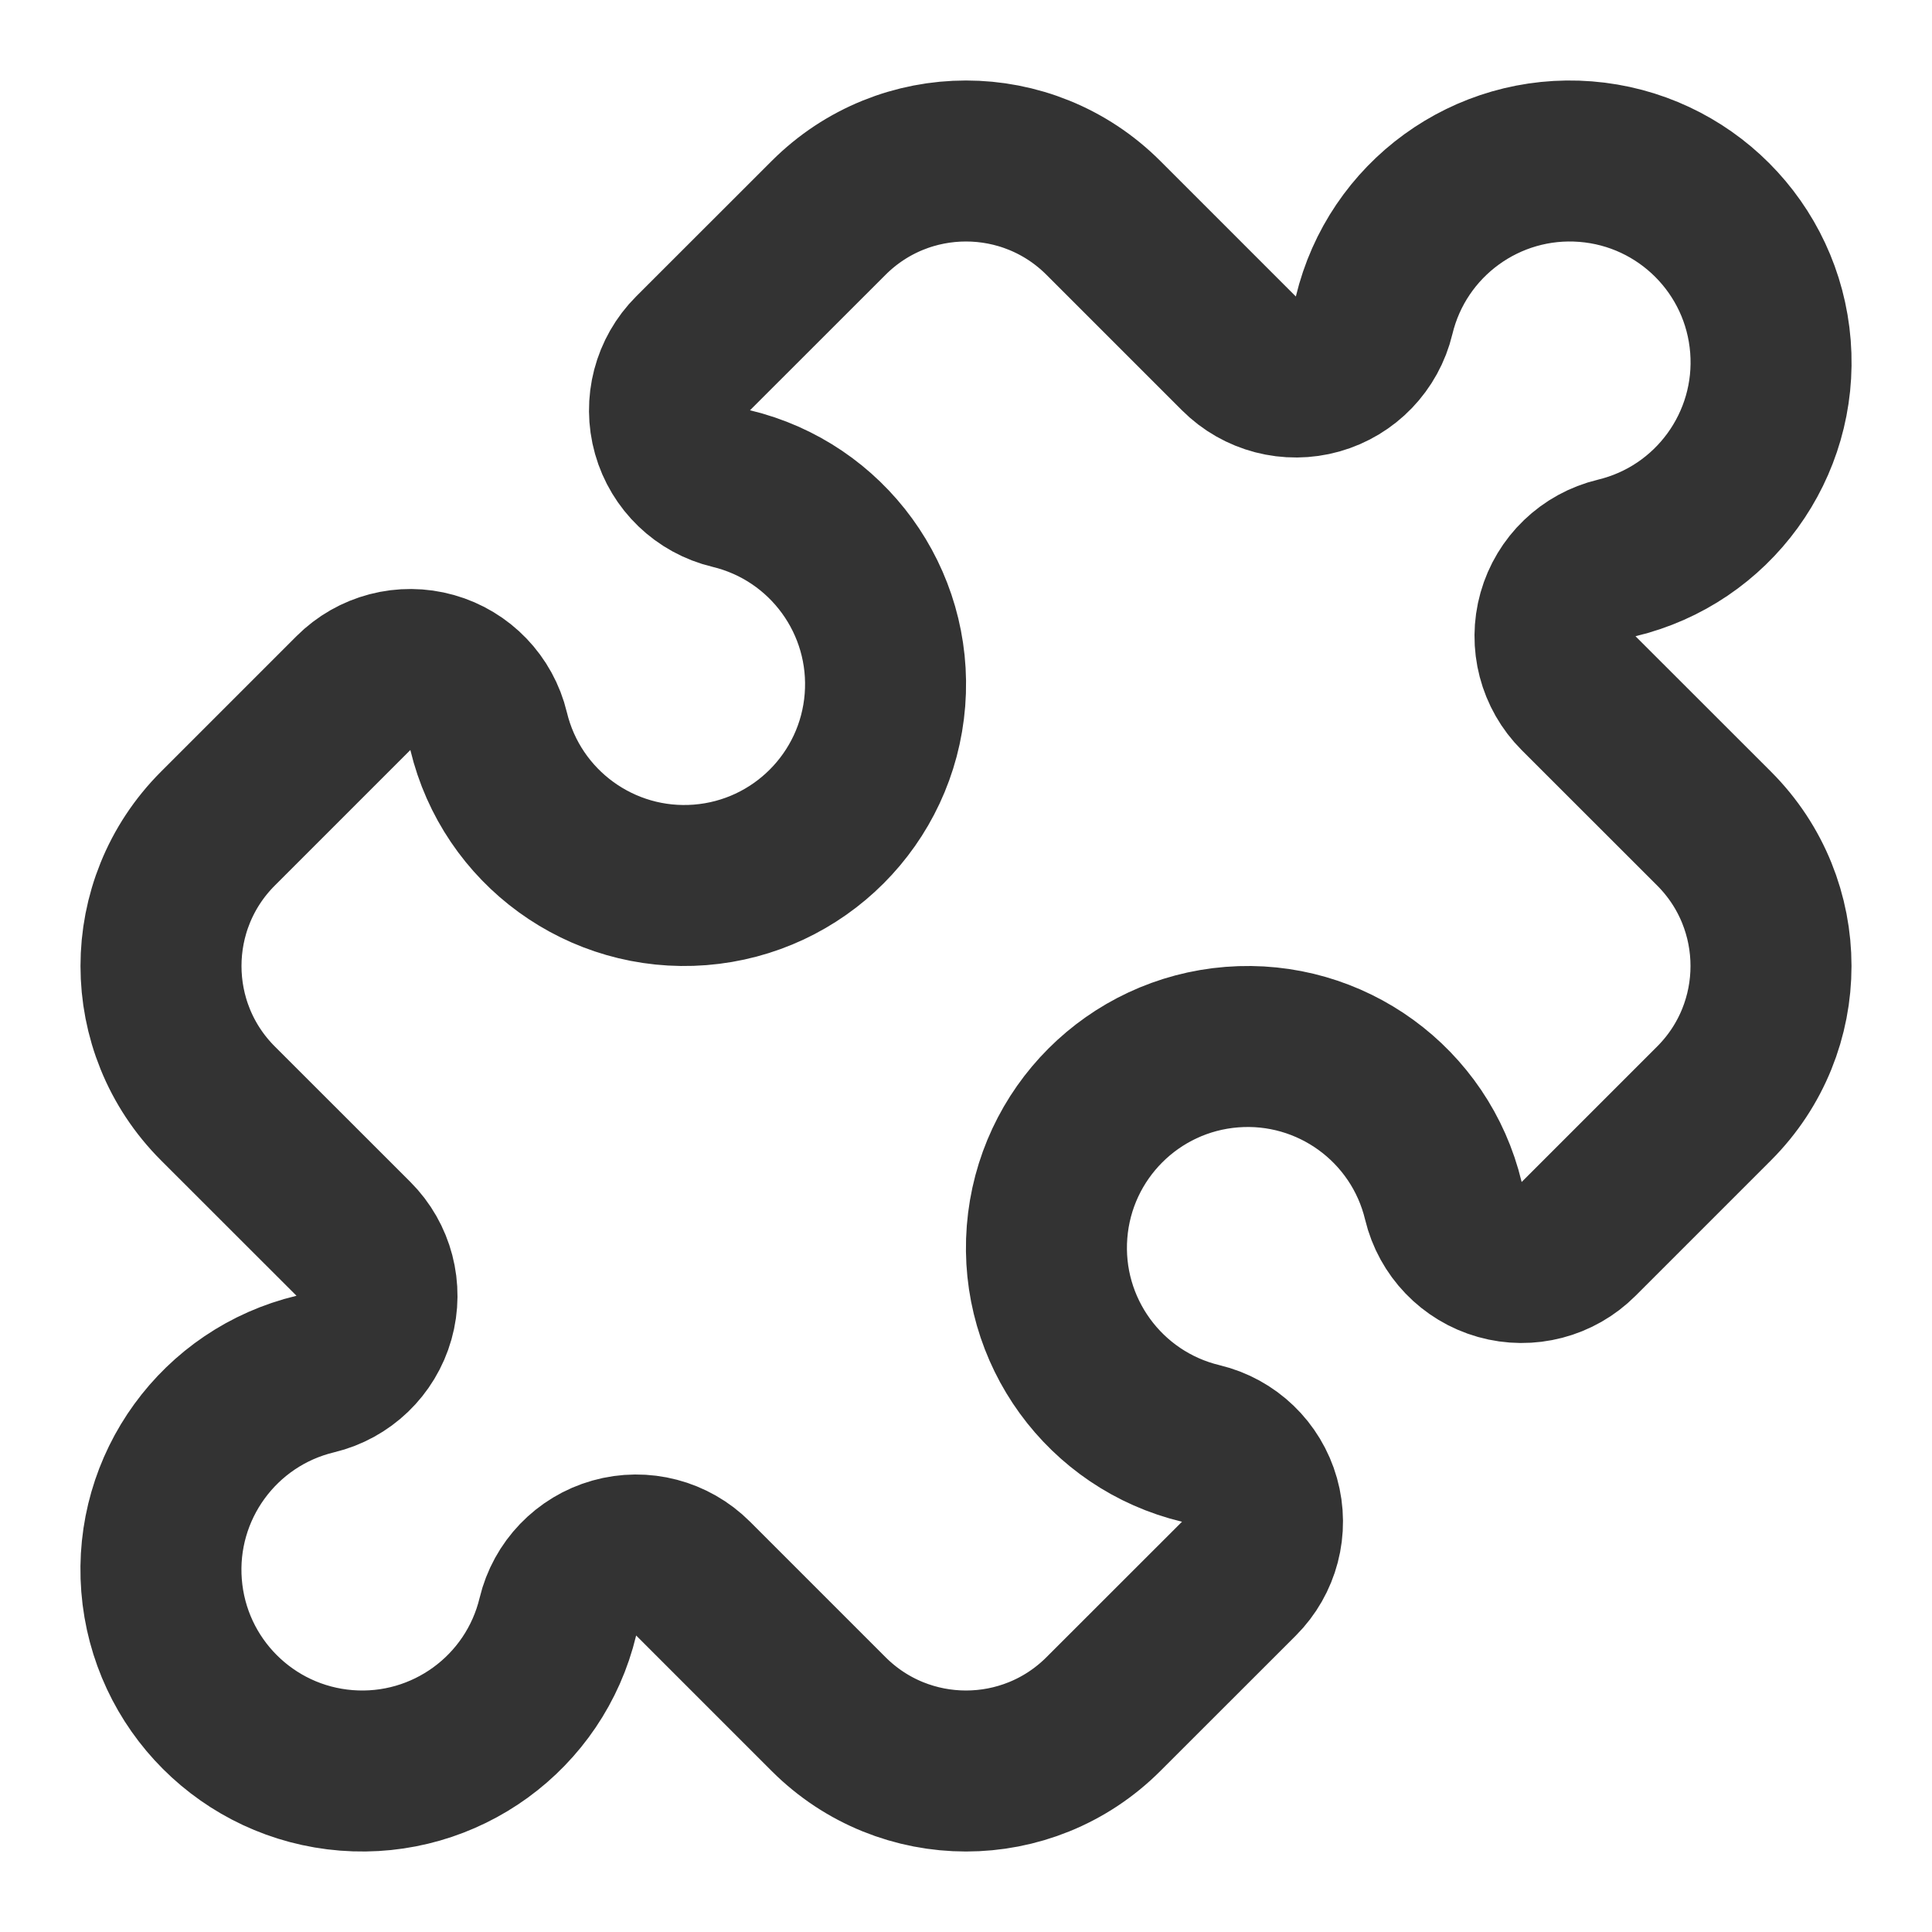
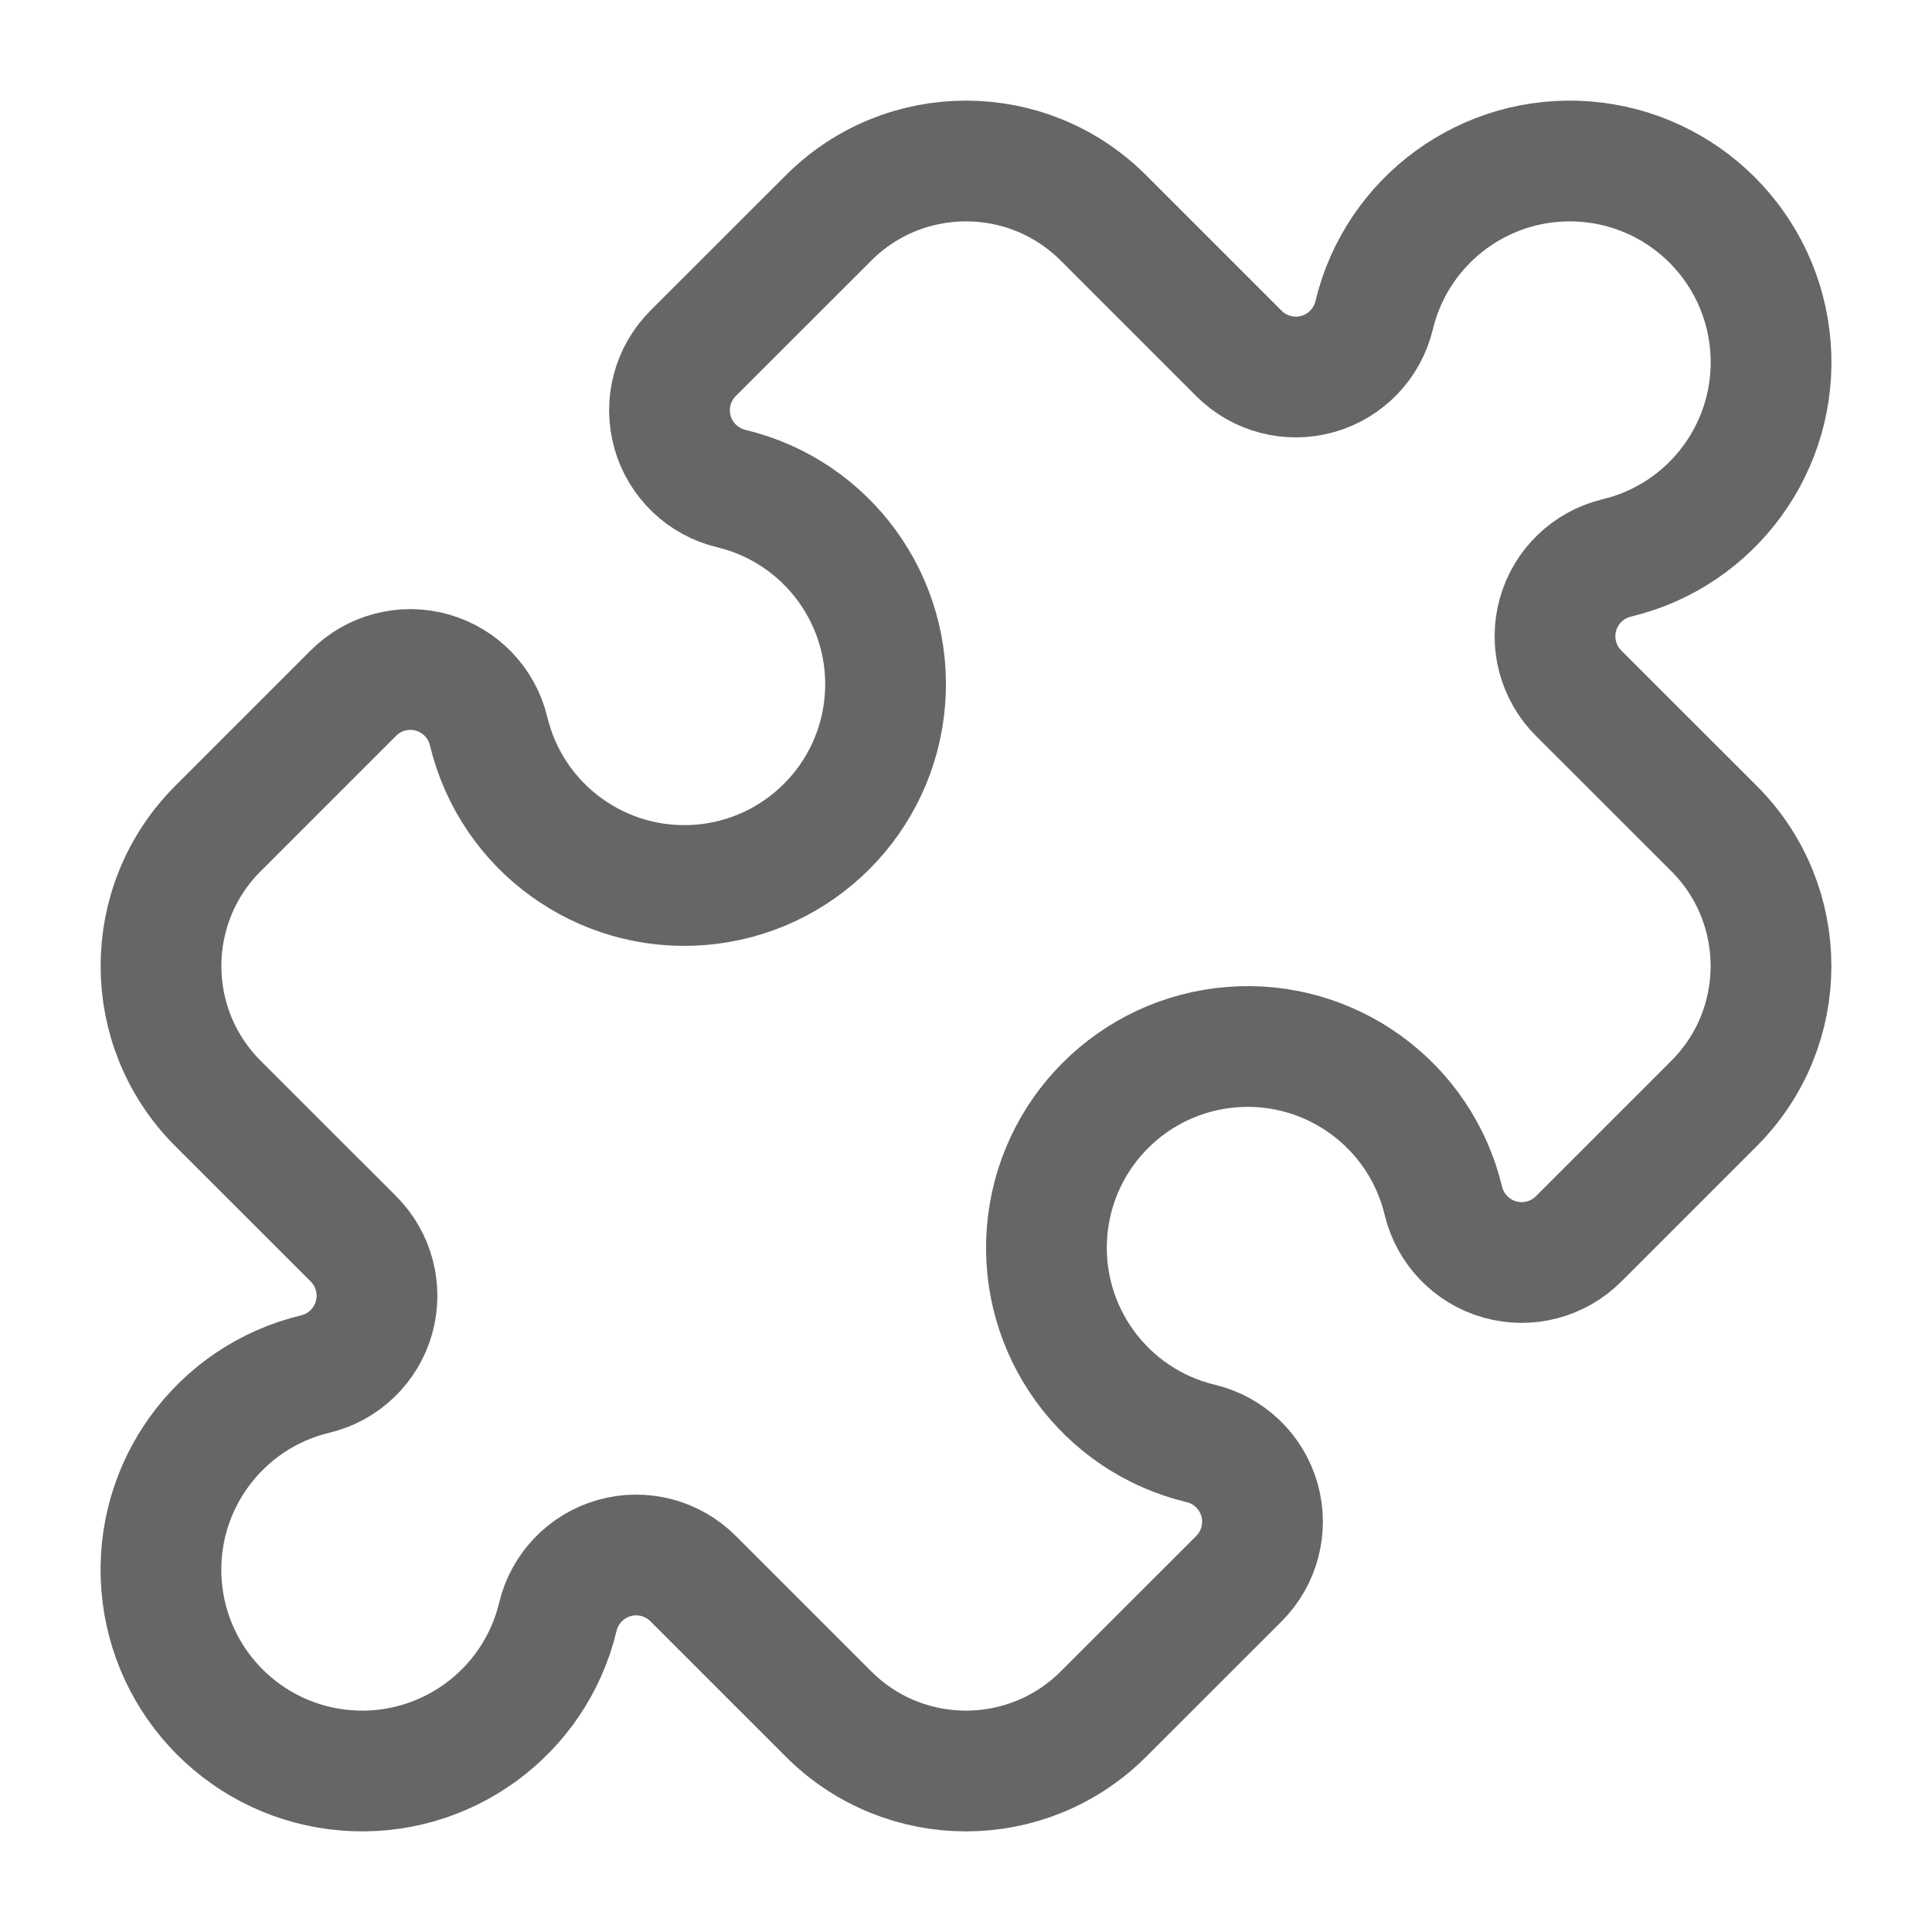
- <svg xmlns="http://www.w3.org/2000/svg" width="48" height="48" viewBox="0 0 24 24" fill="none" stroke="#333" stroke-width="2" stroke-linecap="round" stroke-linejoin="round">
+ <svg xmlns="http://www.w3.org/2000/svg" width="48" height="48" viewBox="0 0 24 24" fill="none" stroke="#666666" stroke-width="1.5" stroke-linecap="round" stroke-linejoin="round">
  <path d="M15.39 4.39a1 1 0 0 0 1.68-.474 2.5 2.5 0 1 1 3.014 3.015 1 1 0 0 0-.474 1.68l1.683 1.682a2.414 2.414 0 0 1 0 3.414L19.61 15.39a1 1 0 0 1-1.68-.474 2.5 2.5 0 1 0-3.014 3.015 1 1 0 0 1 .474 1.68l-1.683 1.682a2.414 2.414 0 0 1-3.414 0L8.61 19.61a1 1 0 0 0-1.68.474 2.5 2.5 0 1 1-3.014-3.015 1 1 0 0 0 .474-1.68l-1.683-1.682a2.414 2.414 0 0 1 0-3.414L4.39 8.61a1 1 0 0 1 1.68.474 2.5 2.5 0 1 0 3.014-3.015 1 1 0 0 1-.474-1.68l1.683-1.682a2.414 2.414 0 0 1 3.414 0z" />
</svg>
